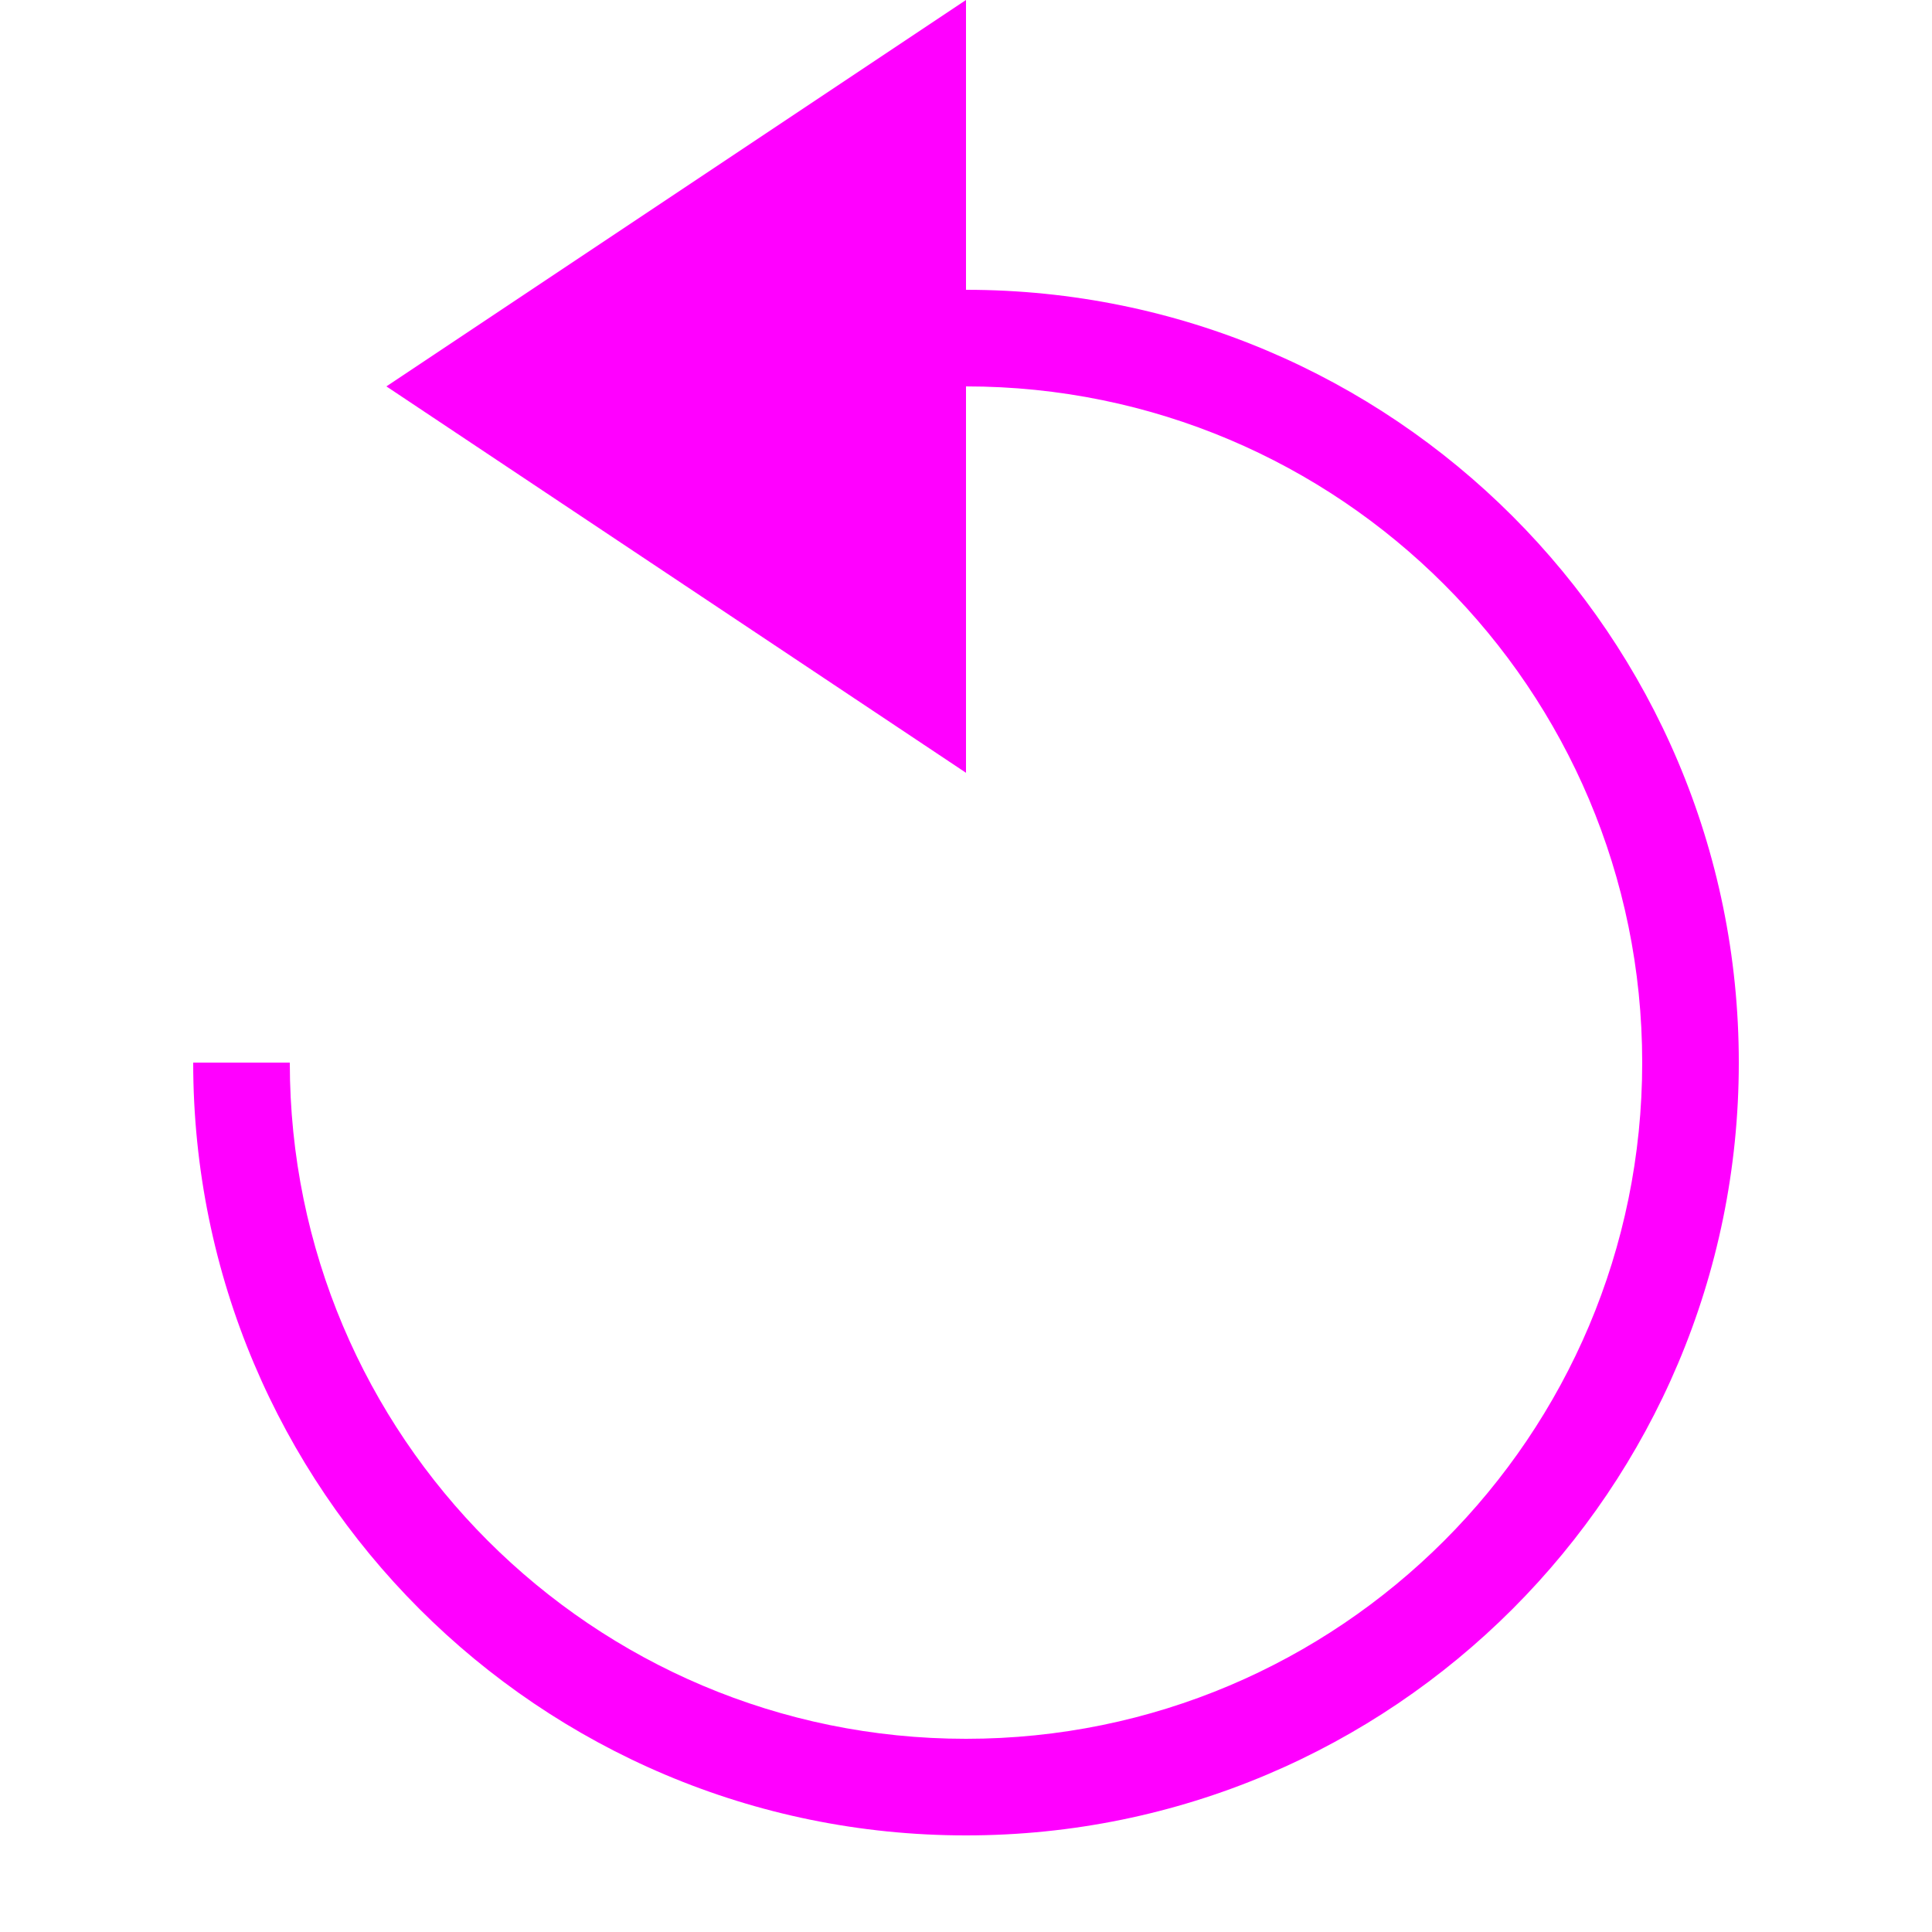
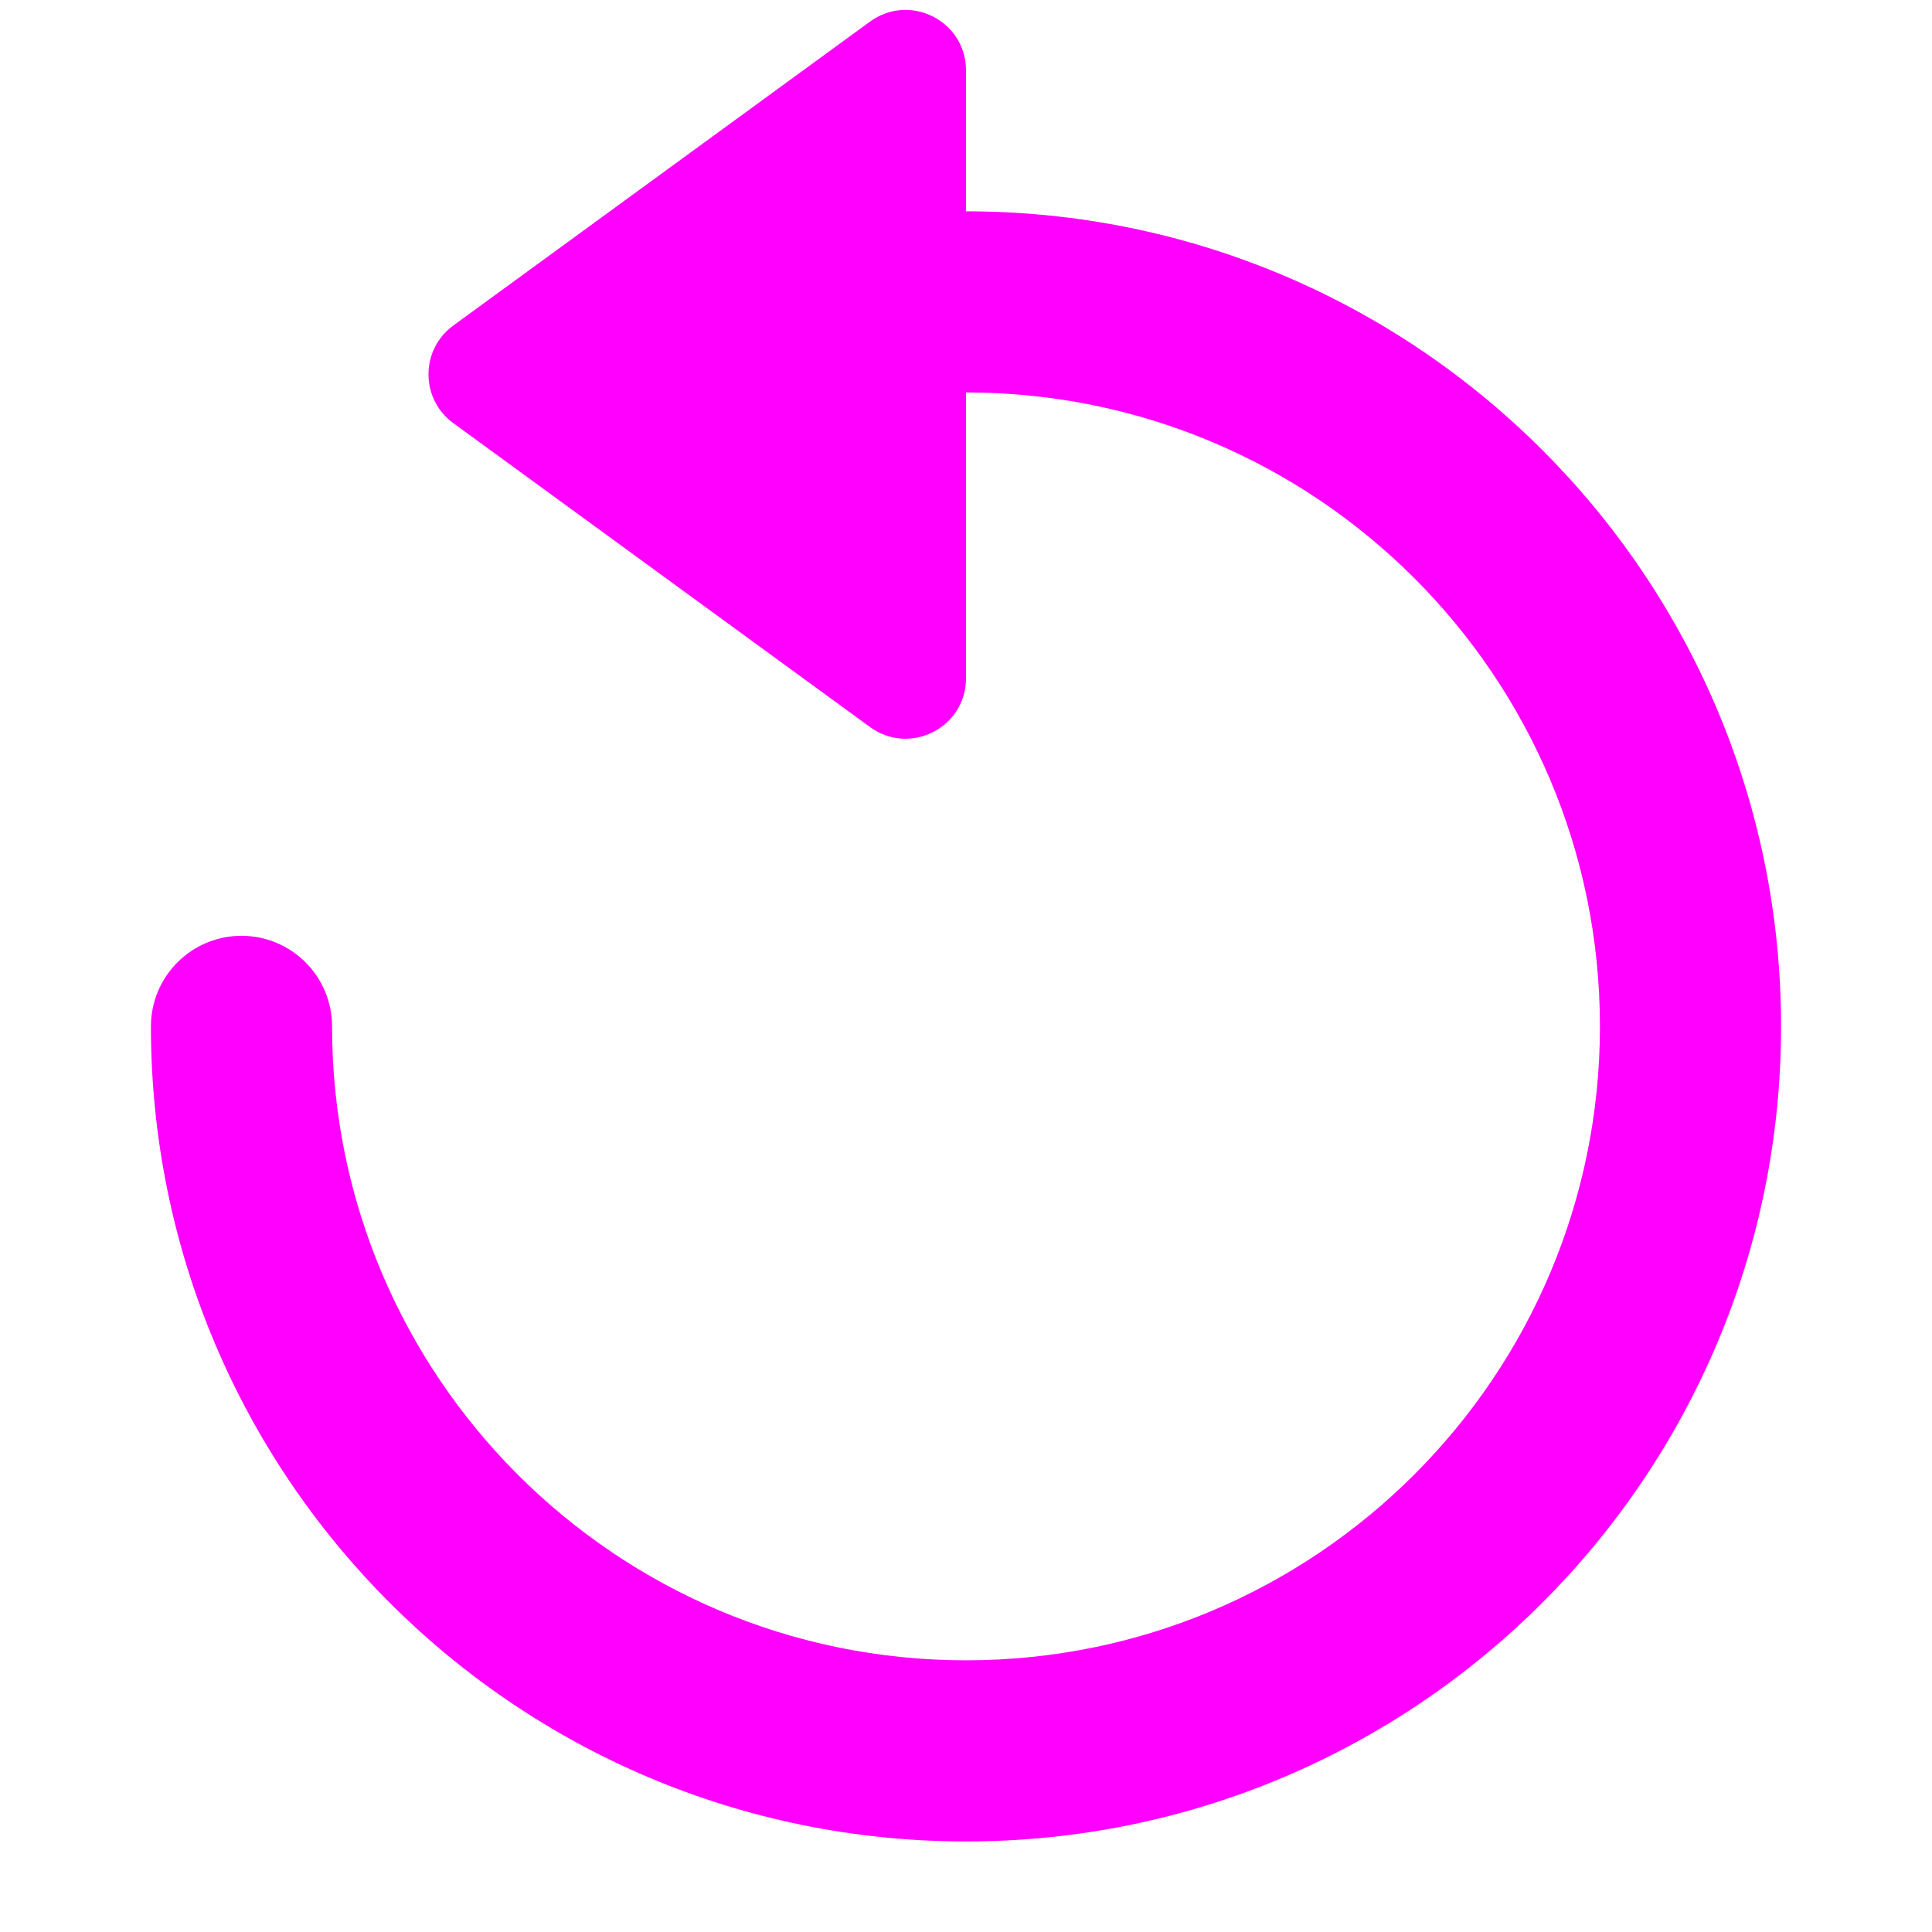
<svg xmlns="http://www.w3.org/2000/svg" width="16" height="16" viewBox="0 0 16 16" fill="none">
-   <path fill-rule="evenodd" clip-rule="evenodd" d="M8 6.4L3.2 3.2L8 0V2.4C11.535 2.4 14.4 5.265 14.4 8.8C14.4 12.335 11.535 15.2 8 15.2C4.465 15.2 1.6 12.335 1.6 8.8L2.4 8.8C2.4 11.893 4.907 14.4 8 14.4C11.093 14.4 13.6 11.893 13.6 8.8C13.6 5.707 11.093 3.2 8 3.2V6.4Z" fill="#FF00FF" />
+   <path fill-rule="evenodd" clip-rule="evenodd" d="M7.205 6.021L3.754 3.504C3.48 3.304 3.48 2.896 3.754 2.696L7.205 0.179C7.536 -0.062 8 0.174 8 0.583L8 1.75C11.728 1.75 14.75 4.772 14.75 8.5C14.75 12.228 11.728 15.25 8 15.25C4.272 15.25 1.25 12.228 1.25 8.5C1.25 8.086 1.586 7.75 2 7.75C2.414 7.75 2.75 8.086 2.75 8.5C2.75 11.399 5.101 13.75 8 13.75C10.899 13.75 13.25 11.399 13.25 8.5C13.25 5.6 10.899 3.25 8 3.25L8 5.617C8 6.026 7.536 6.262 7.205 6.021Z" fill="#FF00FF" />
</svg>
